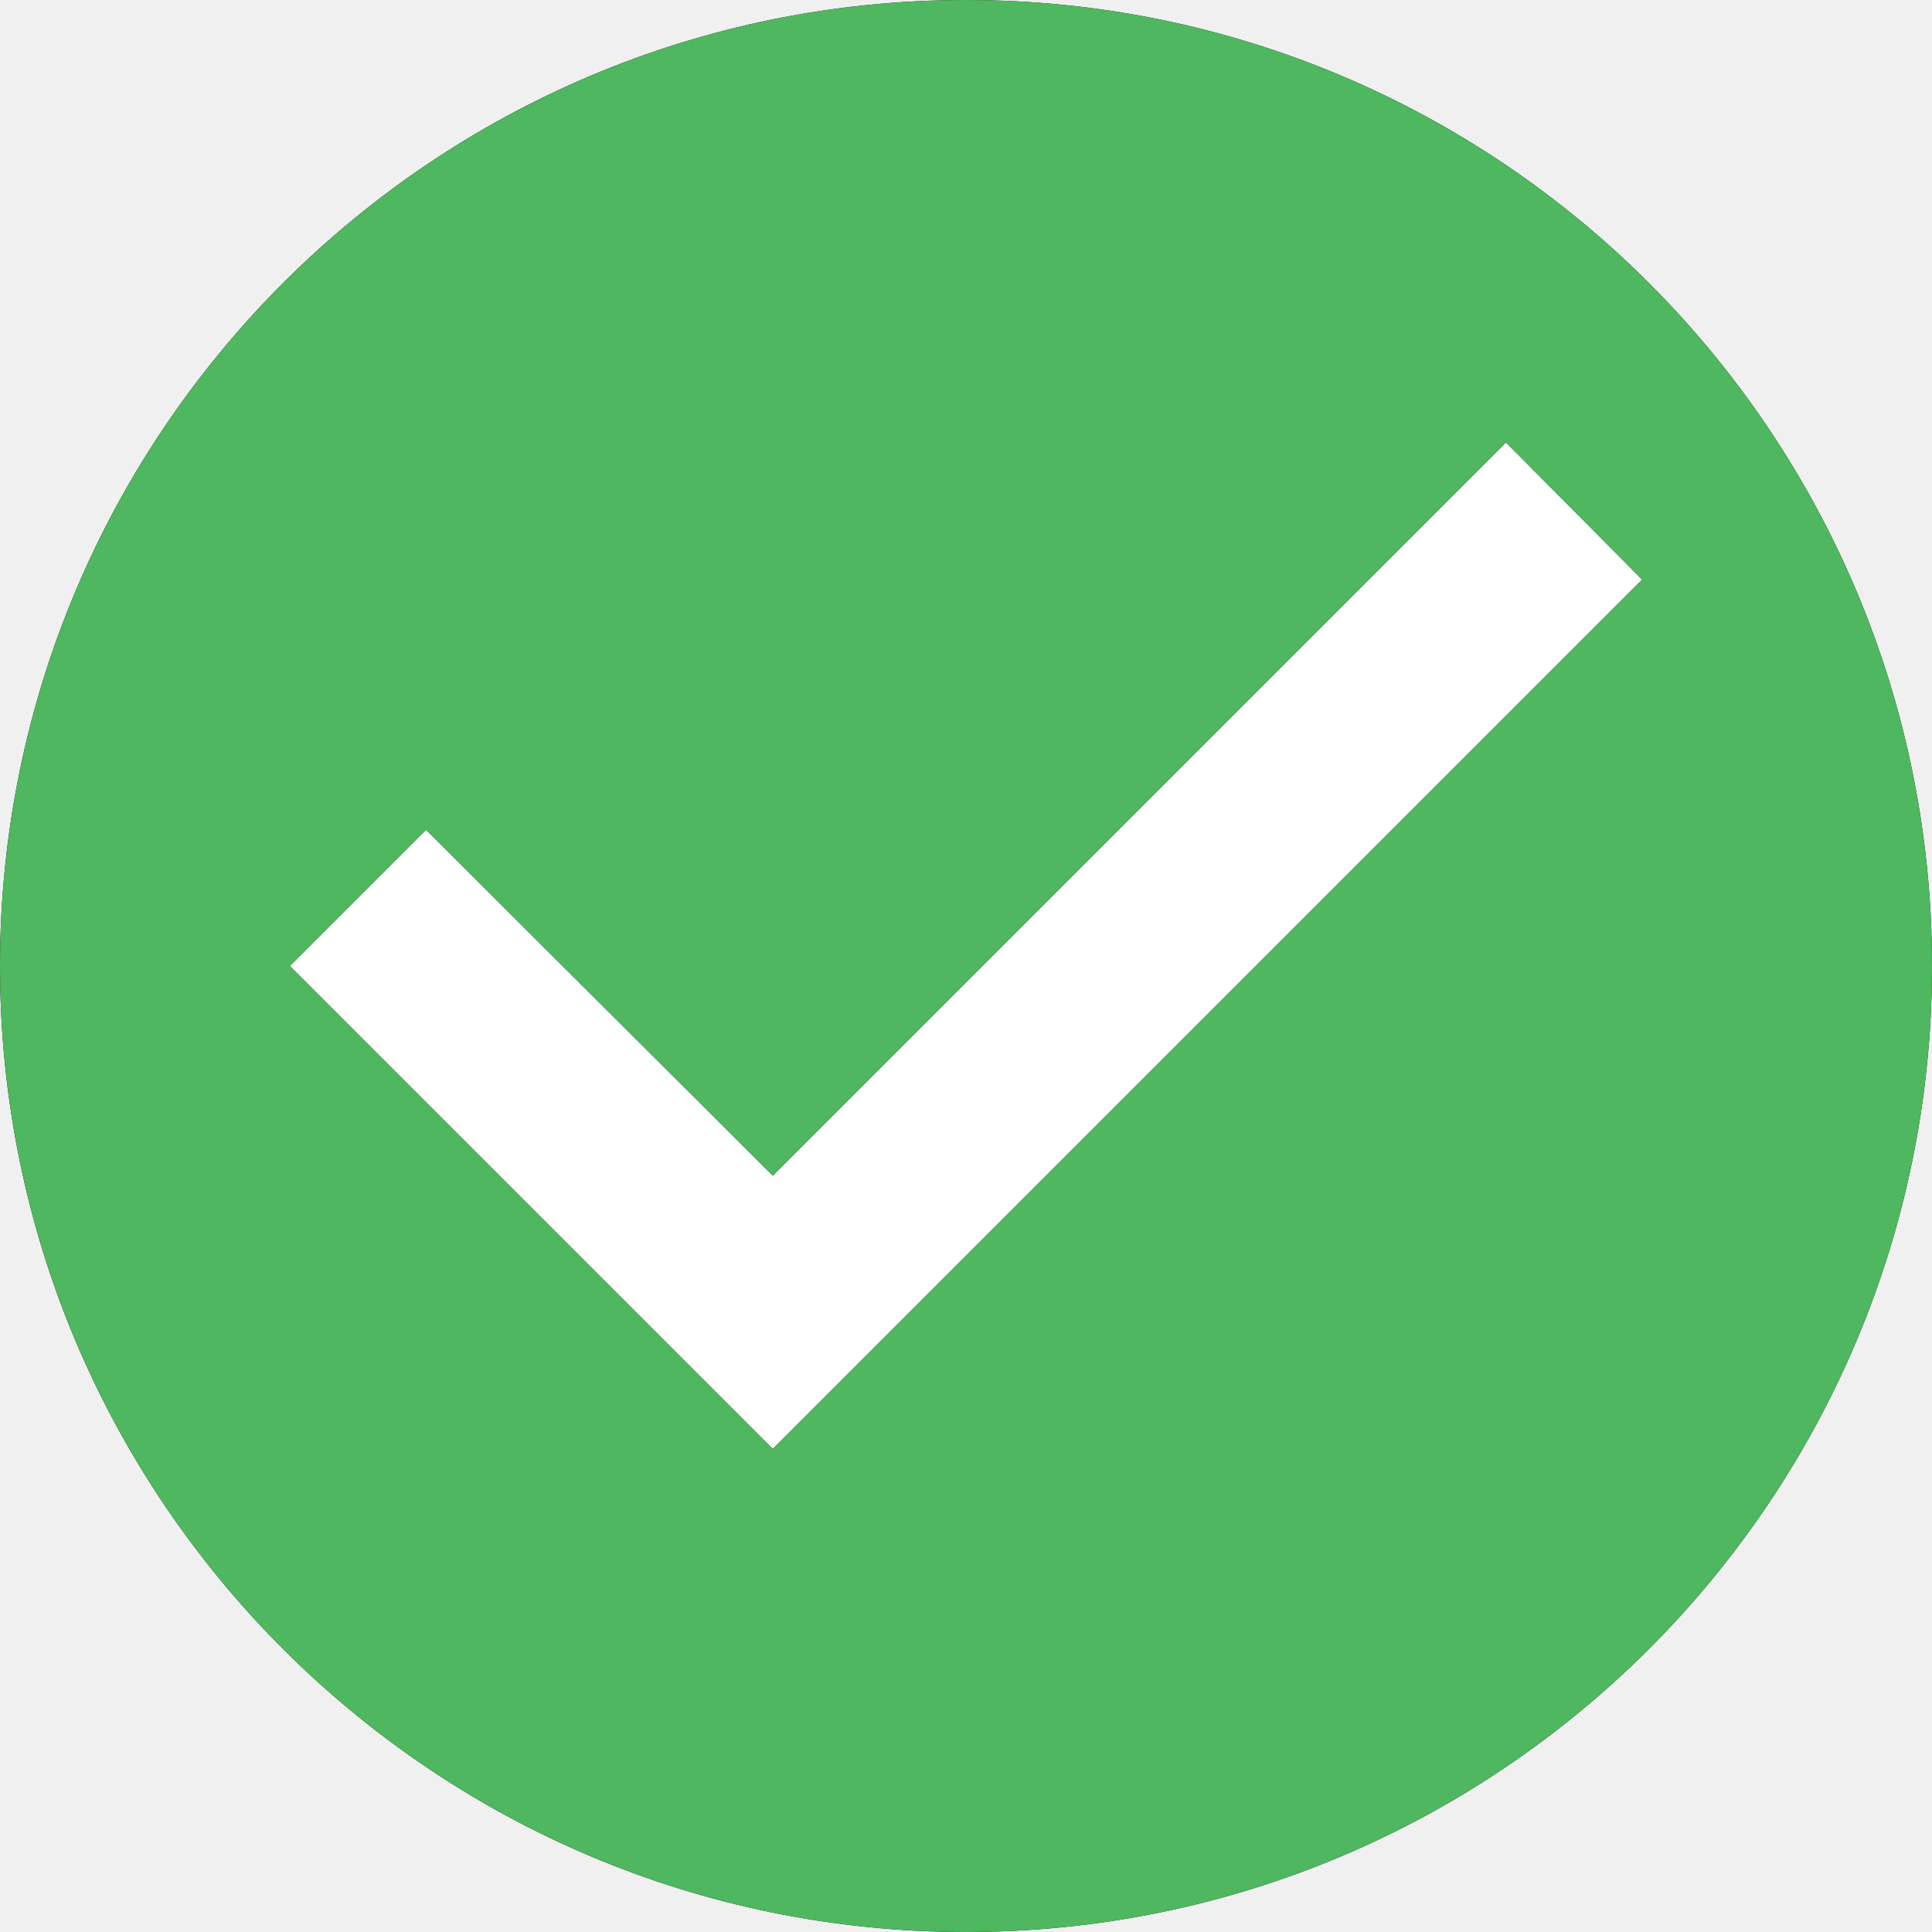
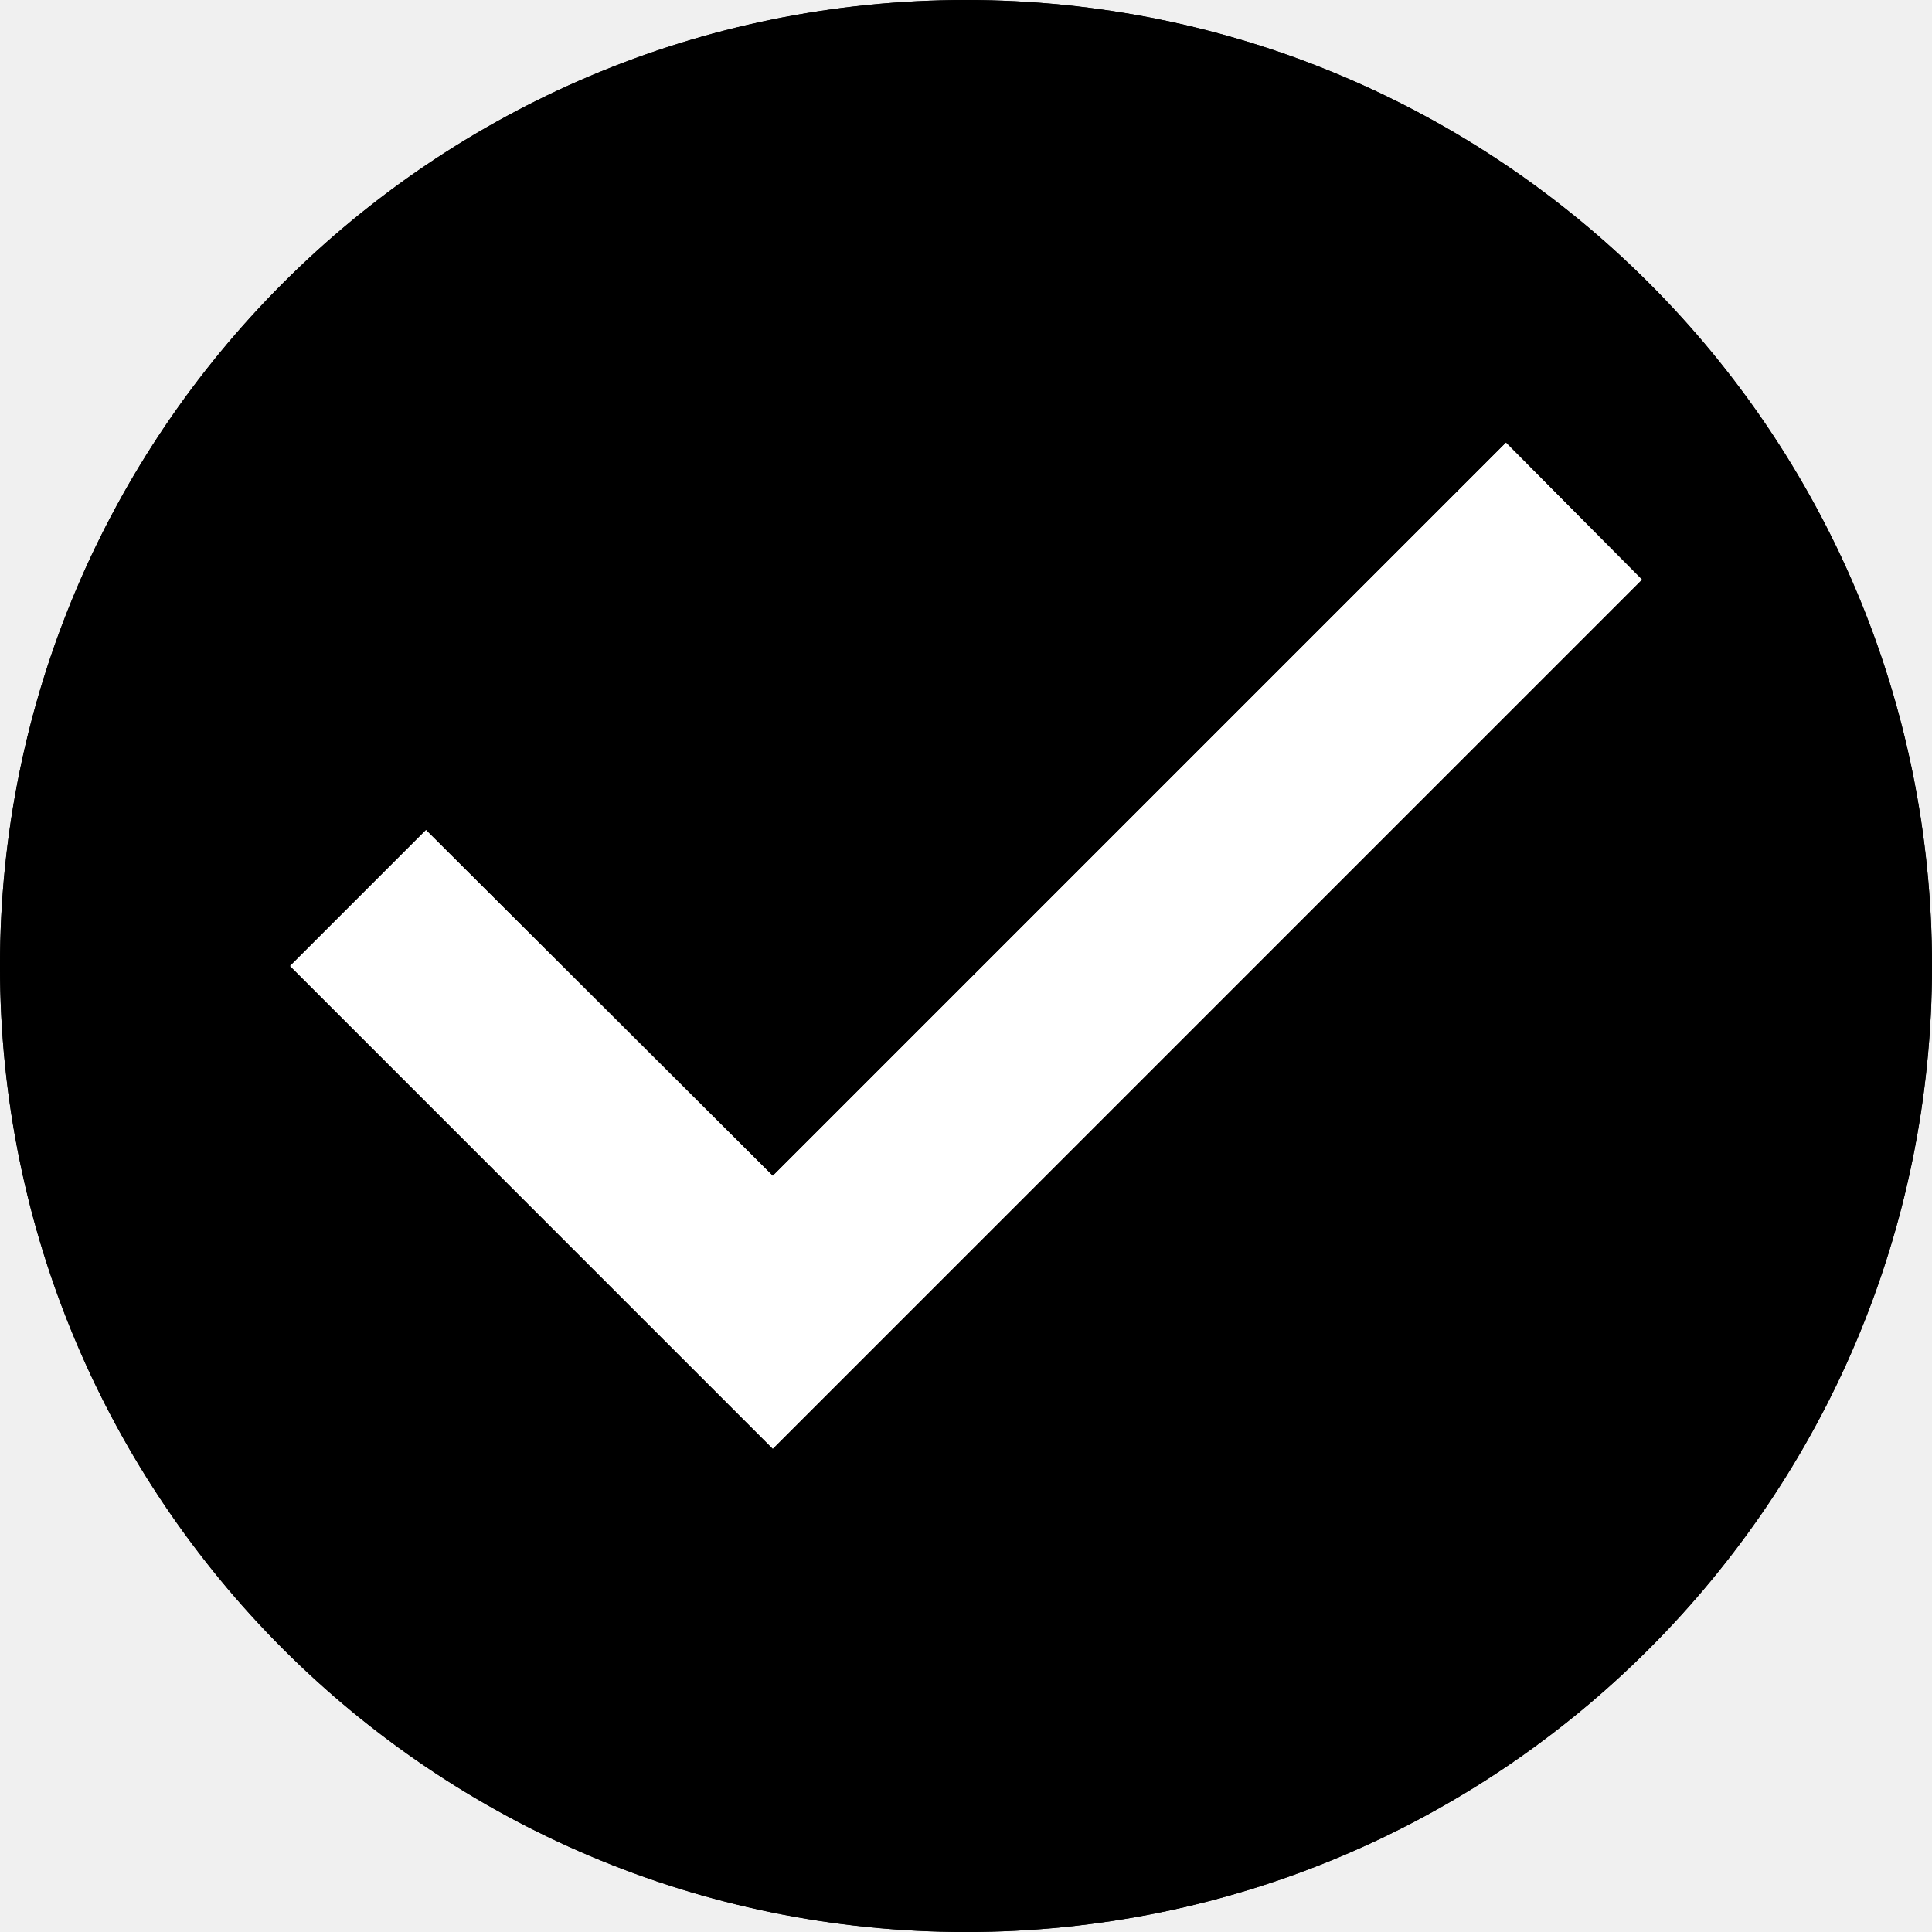
<svg xmlns="http://www.w3.org/2000/svg" xmlns:xlink="http://www.w3.org/1999/xlink" width="30px" height="30px" viewBox="0 0 30 30" version="1.1">
  <defs>
-     <path d="M15,0 C6.72,0 0,6.72 0,15 C0,23.28 6.72,30 15,30 C23.28,30 30,23.28 30,15 C30,6.72 23.28,0 15,0 Z M12,22.5 L4.5,15 L6.615,12.885 L12,18.255 L23.385,6.87 L25.5,9 L12,22.5 Z" id="path-1" />
-     <rect id="path-3" x="0" y="0" width="36" height="36" />
+     <path d="M15,0 C6.72,0 0,6.72 0,15 C0,23.28 6.72,30 15,30 C23.28,30 30,23.28 30,15 C30,6.72 23.28,0 15,0 Z M12,22.5 L4.5,15 L6.615,12.885 L12,18.255 L23.385,6.87 L25.5,9 L12,22.5 Z" id="circle-tick-large-path-1" />
+     <rect id="circle-tick-large-path-3" x="0" y="0" width="36" height="36" />
  </defs>
  <g id="--Tour-wizard" stroke="none" stroke-width="1" fill="none" fill-rule="evenodd">
    <g id="Tour-wizard---Confirmation-popup---1104px" transform="translate(-413, -75)">
      <g id="Group" transform="translate(114, 16)">
-         <g id="Group-3" transform="translate(296, 56)">
-           <g id="icon/Compare-fill">
-             <g id="Compare-fill" transform="translate(3, 3)">
-               <circle id="Oval" fill="#FFFFFF" fill-rule="nonzero" cx="15" cy="15" r="15" />
-               <mask id="mask-2" fill="white">
-                 <use xlink:href="#path-1" />
+         <g id="circle-tick-large-Group-3" transform="translate(296, 56)">
+           <g id="circle-tick-large-icon/Compare-fill">
+             <g id="circle-tick-large-Compare-fill" transform="translate(3, 3)">
+               <circle id="circle-tick-large-Oval" fill="#FFFFFF" fill-rule="nonzero" cx="15" cy="15" r="15" />
+               <mask id="circle-tick-large-mask-2" fill="white">
+                 <use xlink:href="#circle-tick-large-path-1" />
              </mask>
-               <use id="Mask" fill="#000000" fill-rule="nonzero" xlink:href="#path-1" />
-               <g id="Color/Green-base" mask="url(#mask-2)">
+               <use id="circle-tick-large-Mask" fill="#000000" fill-rule="nonzero" xlink:href="#circle-tick-large-path-1" />
+               <g id="circle-tick-large-Color/Green-base" mask="url(#circle-tick-large-mask-2)">
                <g transform="translate(-3, -3)">
-                   <mask id="mask-4" fill="white">
-                     <use xlink:href="#path-3" />
+                   <mask id="circle-tick-large-mask-4" fill="white">
+                     <use xlink:href="#circle-tick-large-path-3" />
                  </mask>
-                   <use id="Green-base" stroke="none" fill="#4FB75F" fill-rule="evenodd" xlink:href="#path-3" />
+                   <use id="circle-tick-large-Green-base" stroke="none" fill="currentcolor" fill-rule="evenodd" xlink:href="#circle-tick-large-path-3" />
                </g>
              </g>
            </g>
          </g>
        </g>
      </g>
    </g>
  </g>
</svg>
